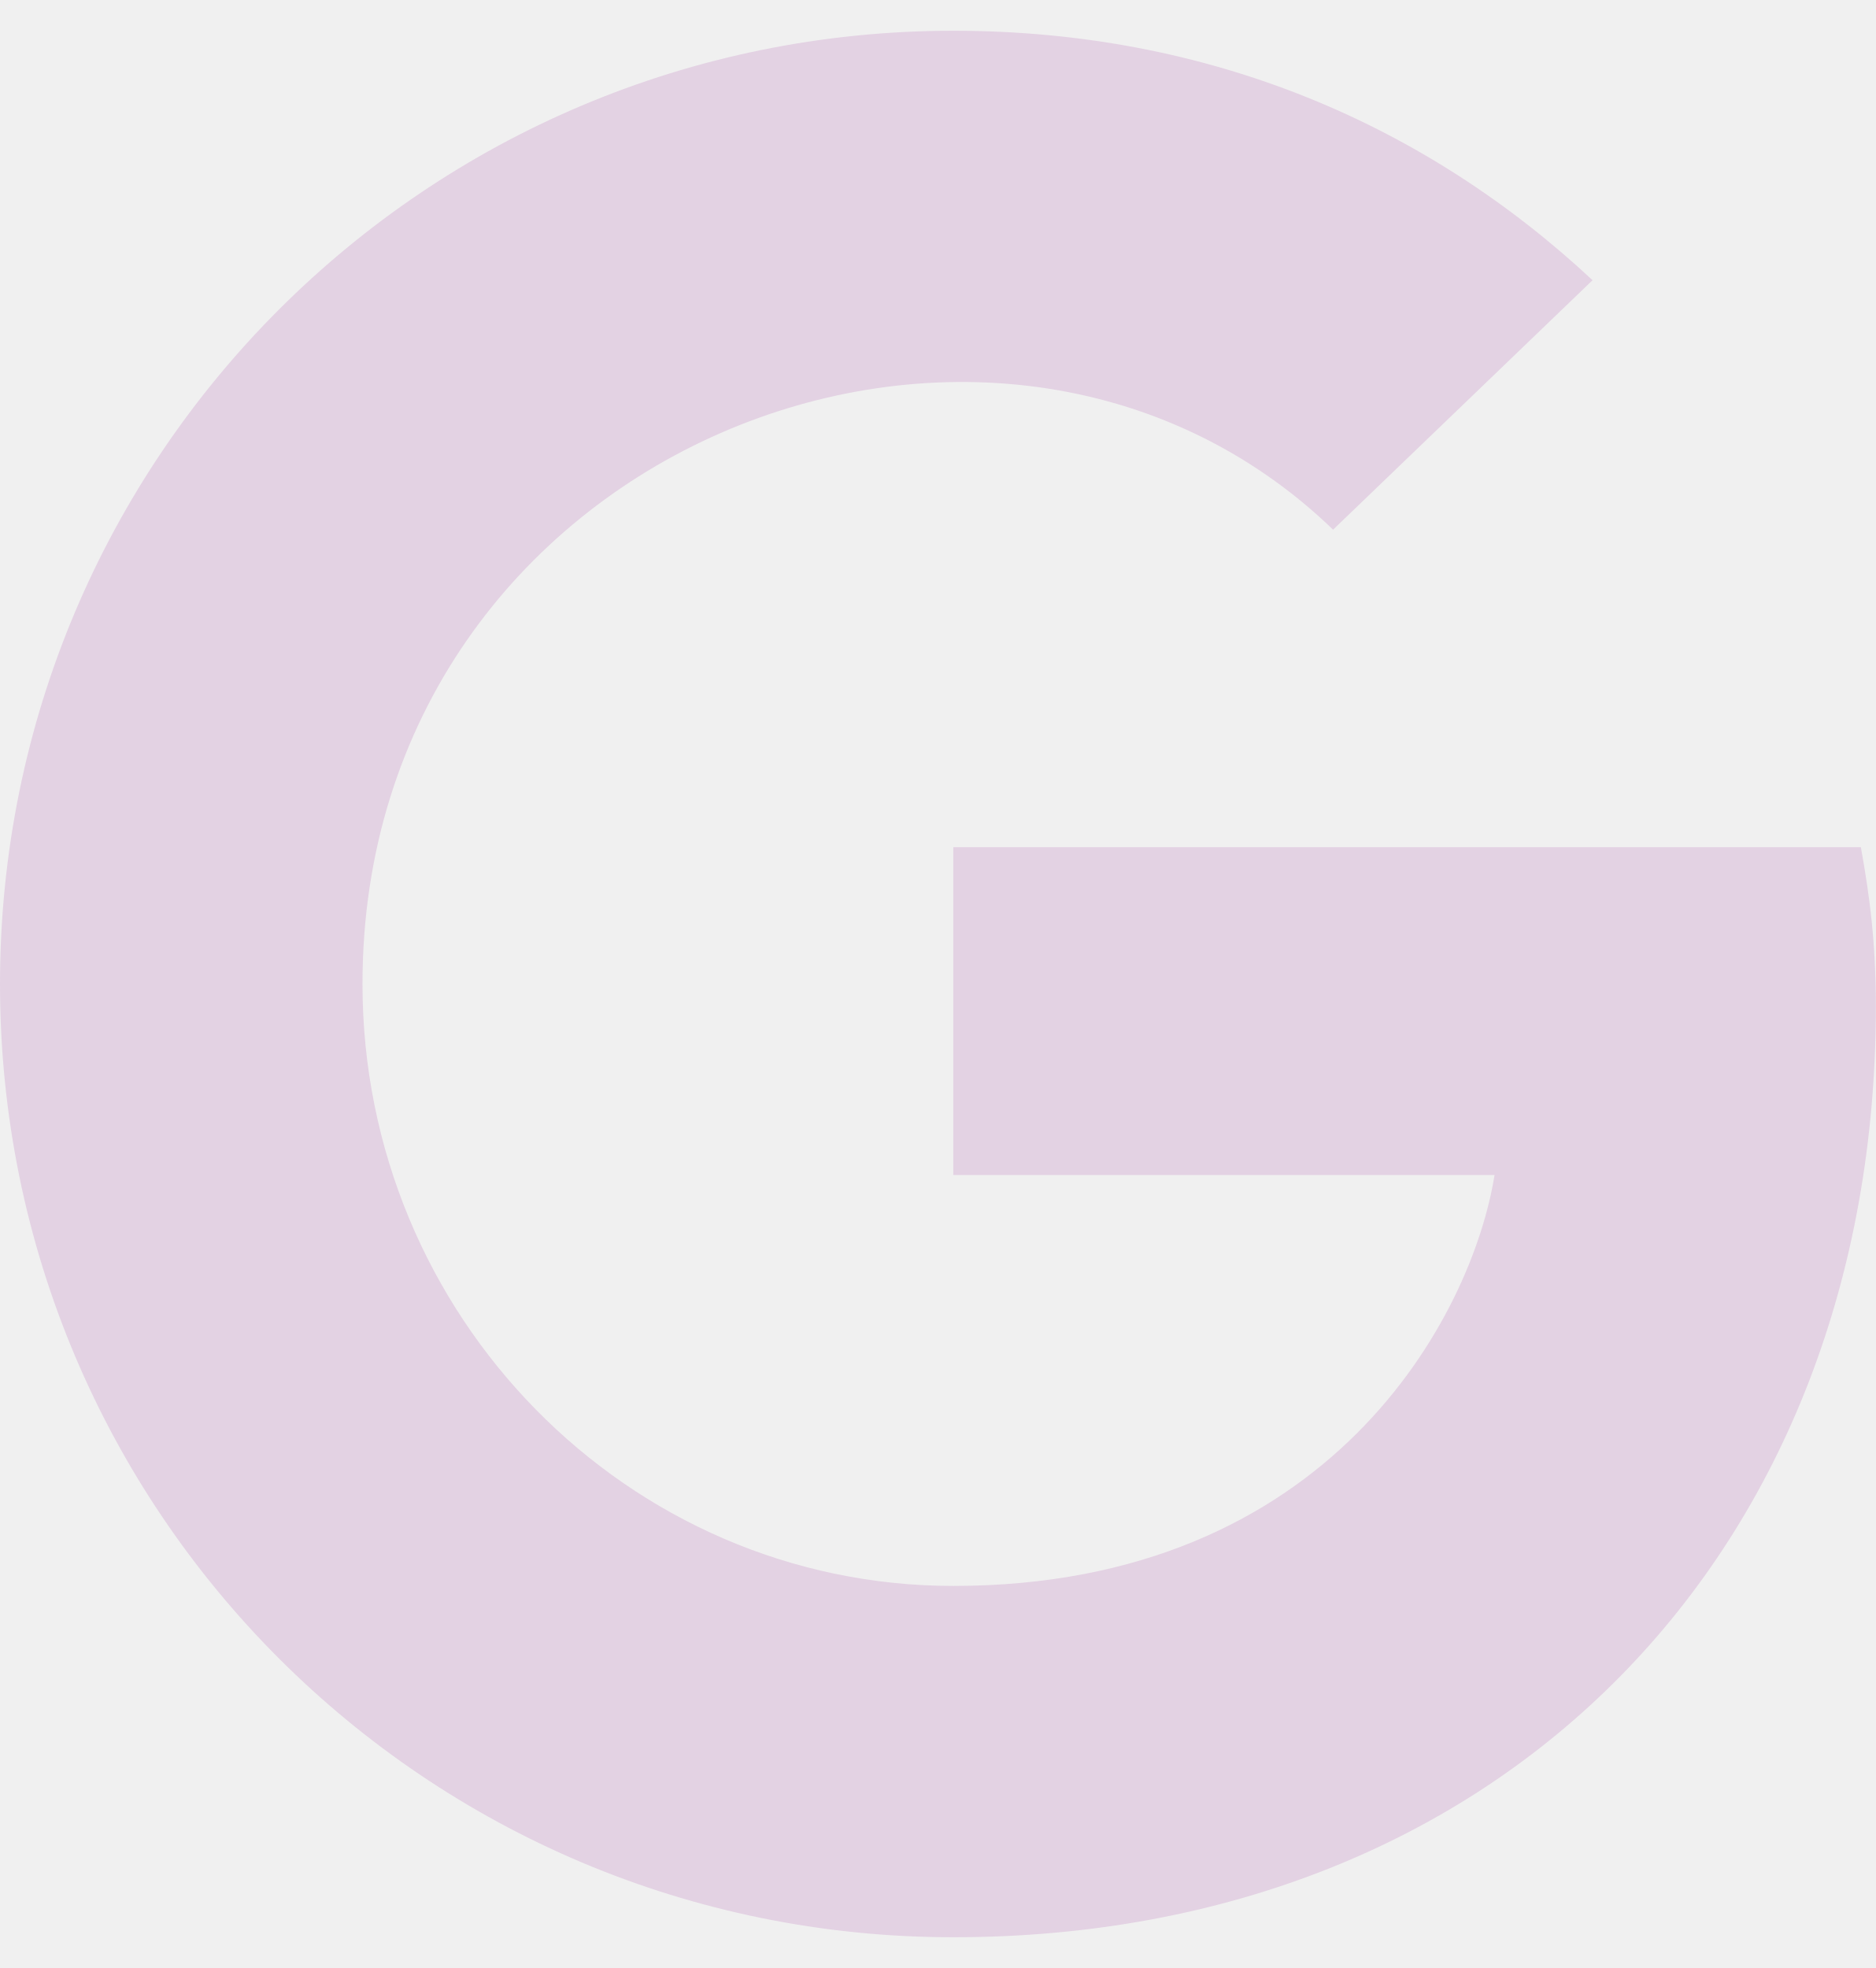
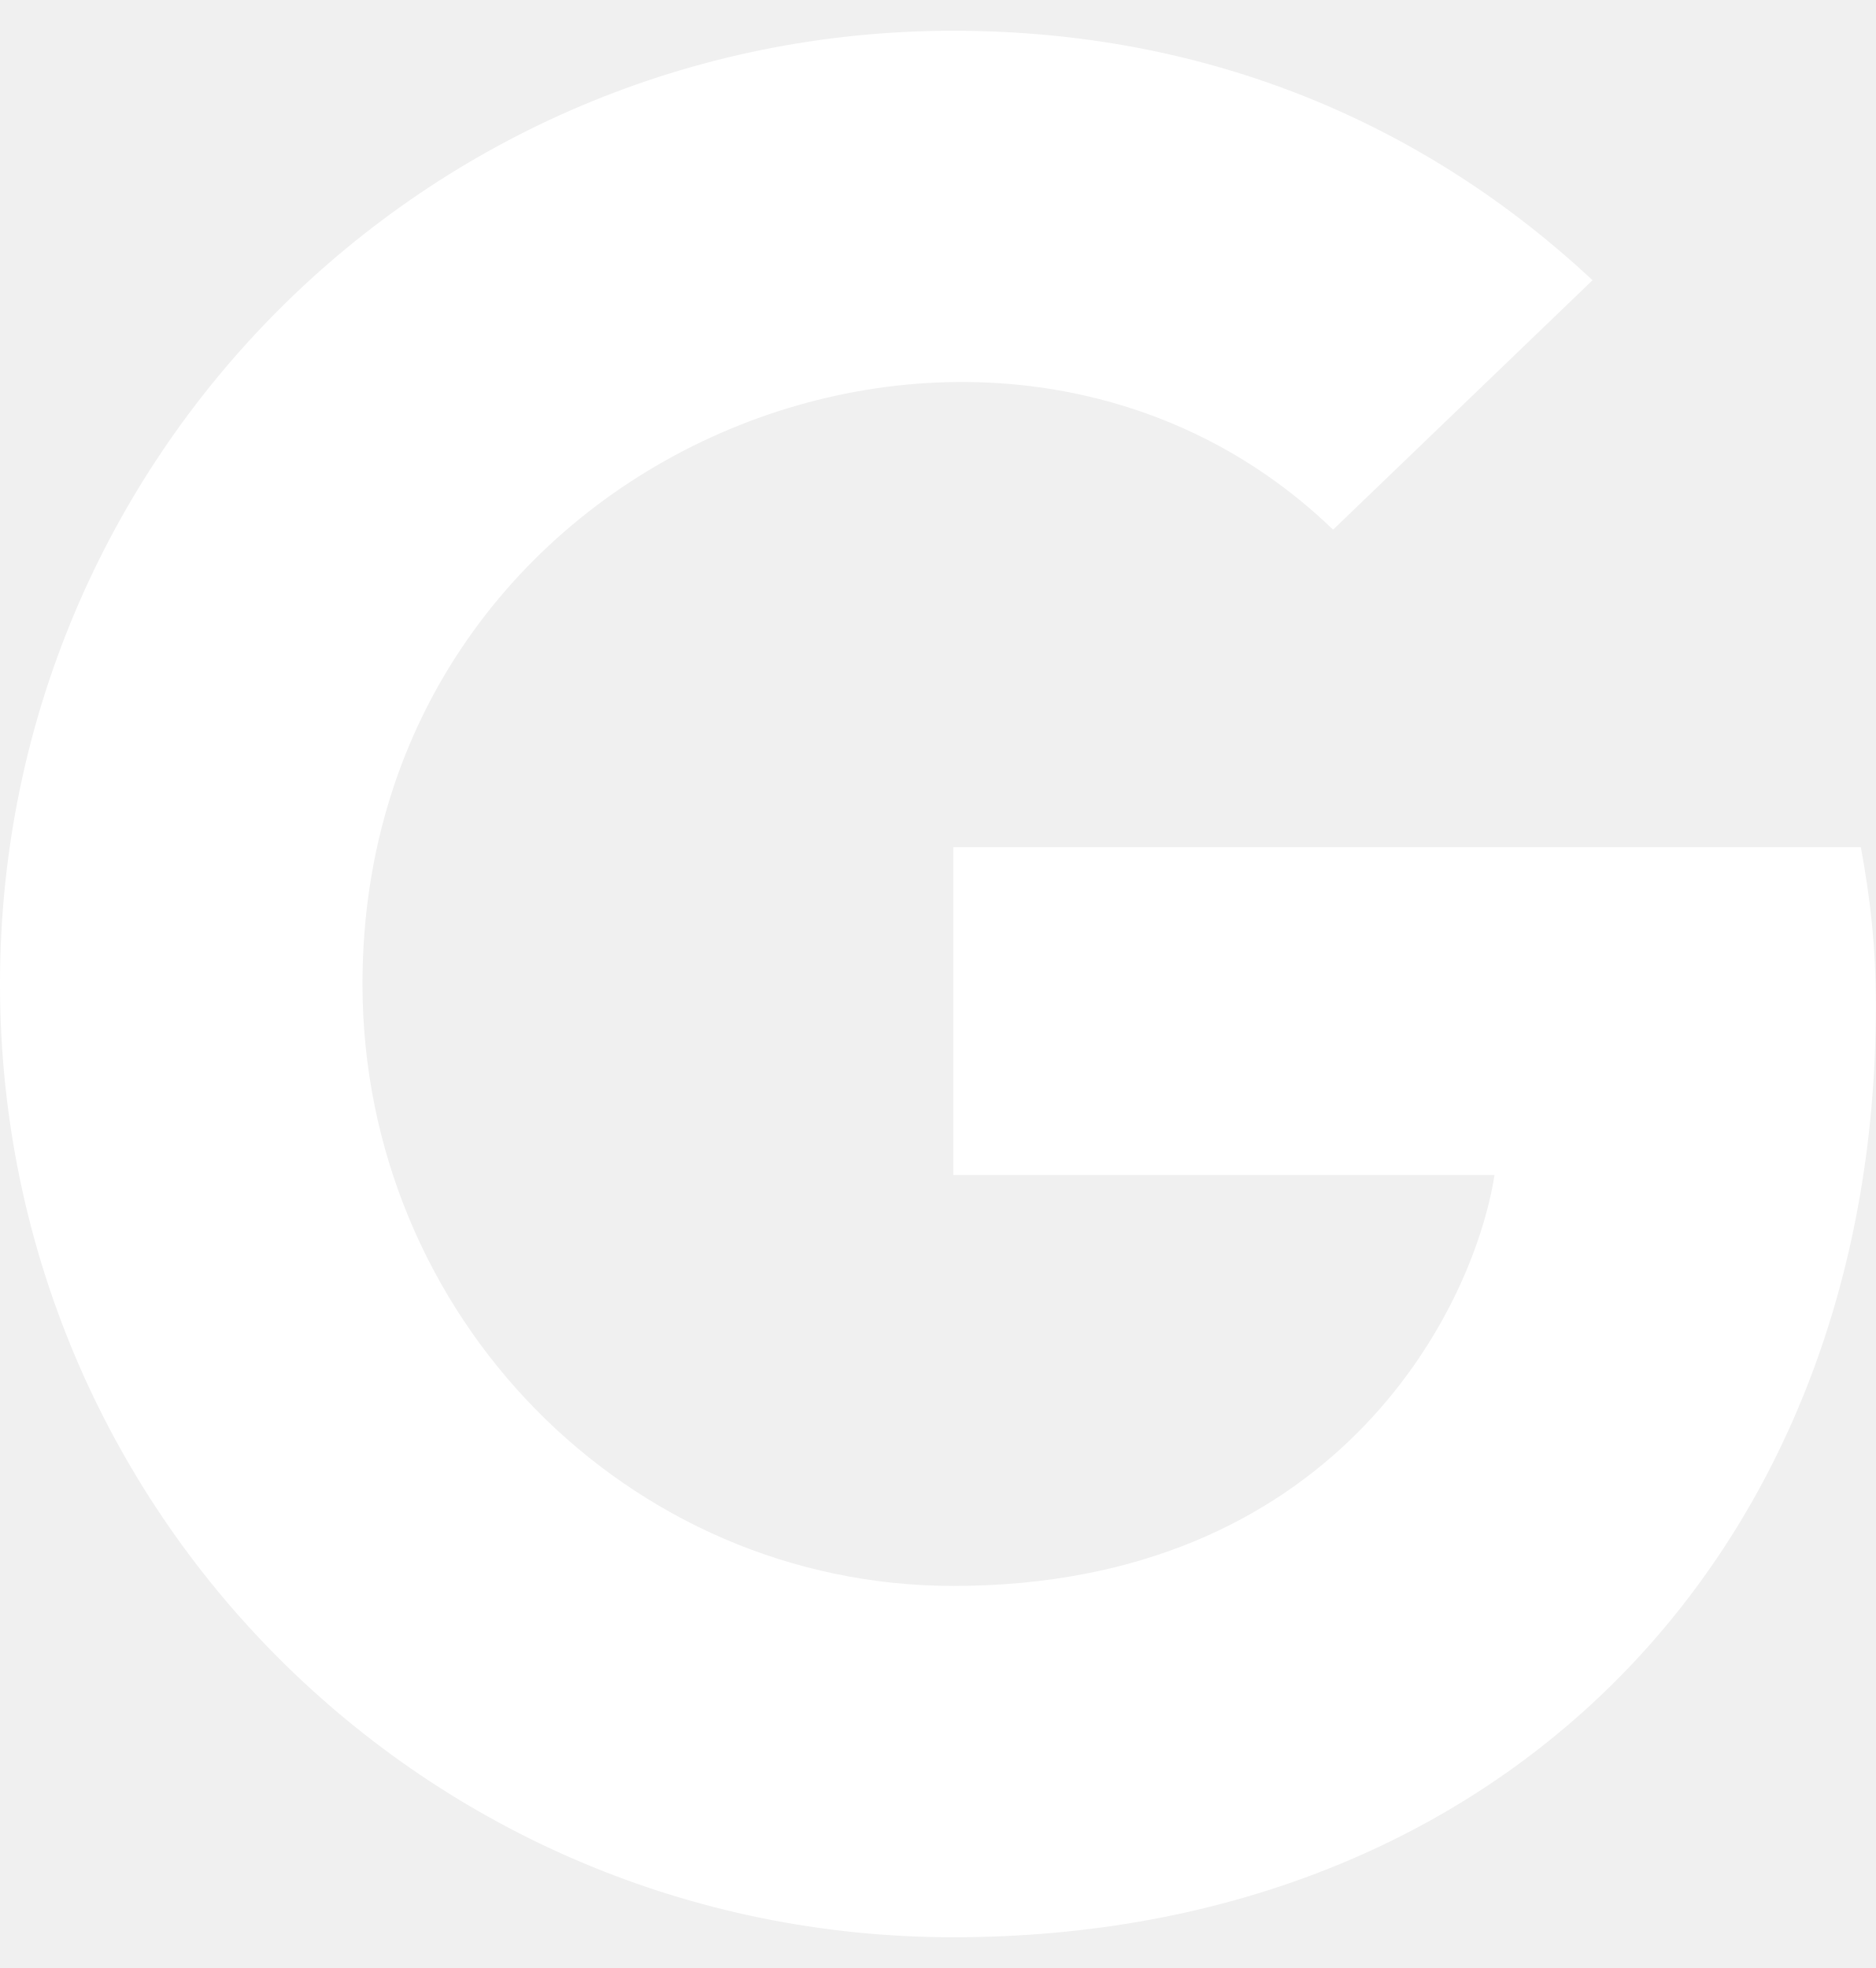
<svg xmlns="http://www.w3.org/2000/svg" viewBox="0 0 488 512">
-   <path fill="#e3d2e3" d="M488 261.8C488 403.3 391.1 504 248 504 110.8 504 0 393.2 0 256S110.8 8 248 8c66.8 0 123 24.5 166.3 64.9l-67.5 64.9C258.5 52.6 94.3 116.6 94.3 256c0 86.5 69.1 156.6 153.7 156.6 98.2 0 135-70.4 140.8-106.9H248v-85.3h236.1c2.3 12.7 3.9 24.9 3.9 41.4z" />
+   <path fill="#ffffff" d="M488 261.8C488 403.3 391.1 504 248 504 110.8 504 0 393.2 0 256S110.8 8 248 8c66.8 0 123 24.5 166.3 64.9l-67.5 64.9C258.5 52.6 94.3 116.6 94.3 256c0 86.5 69.1 156.6 153.7 156.6 98.2 0 135-70.4 140.8-106.9H248v-85.3h236.1c2.3 12.7 3.9 24.9 3.9 41.4z" />
</svg>
